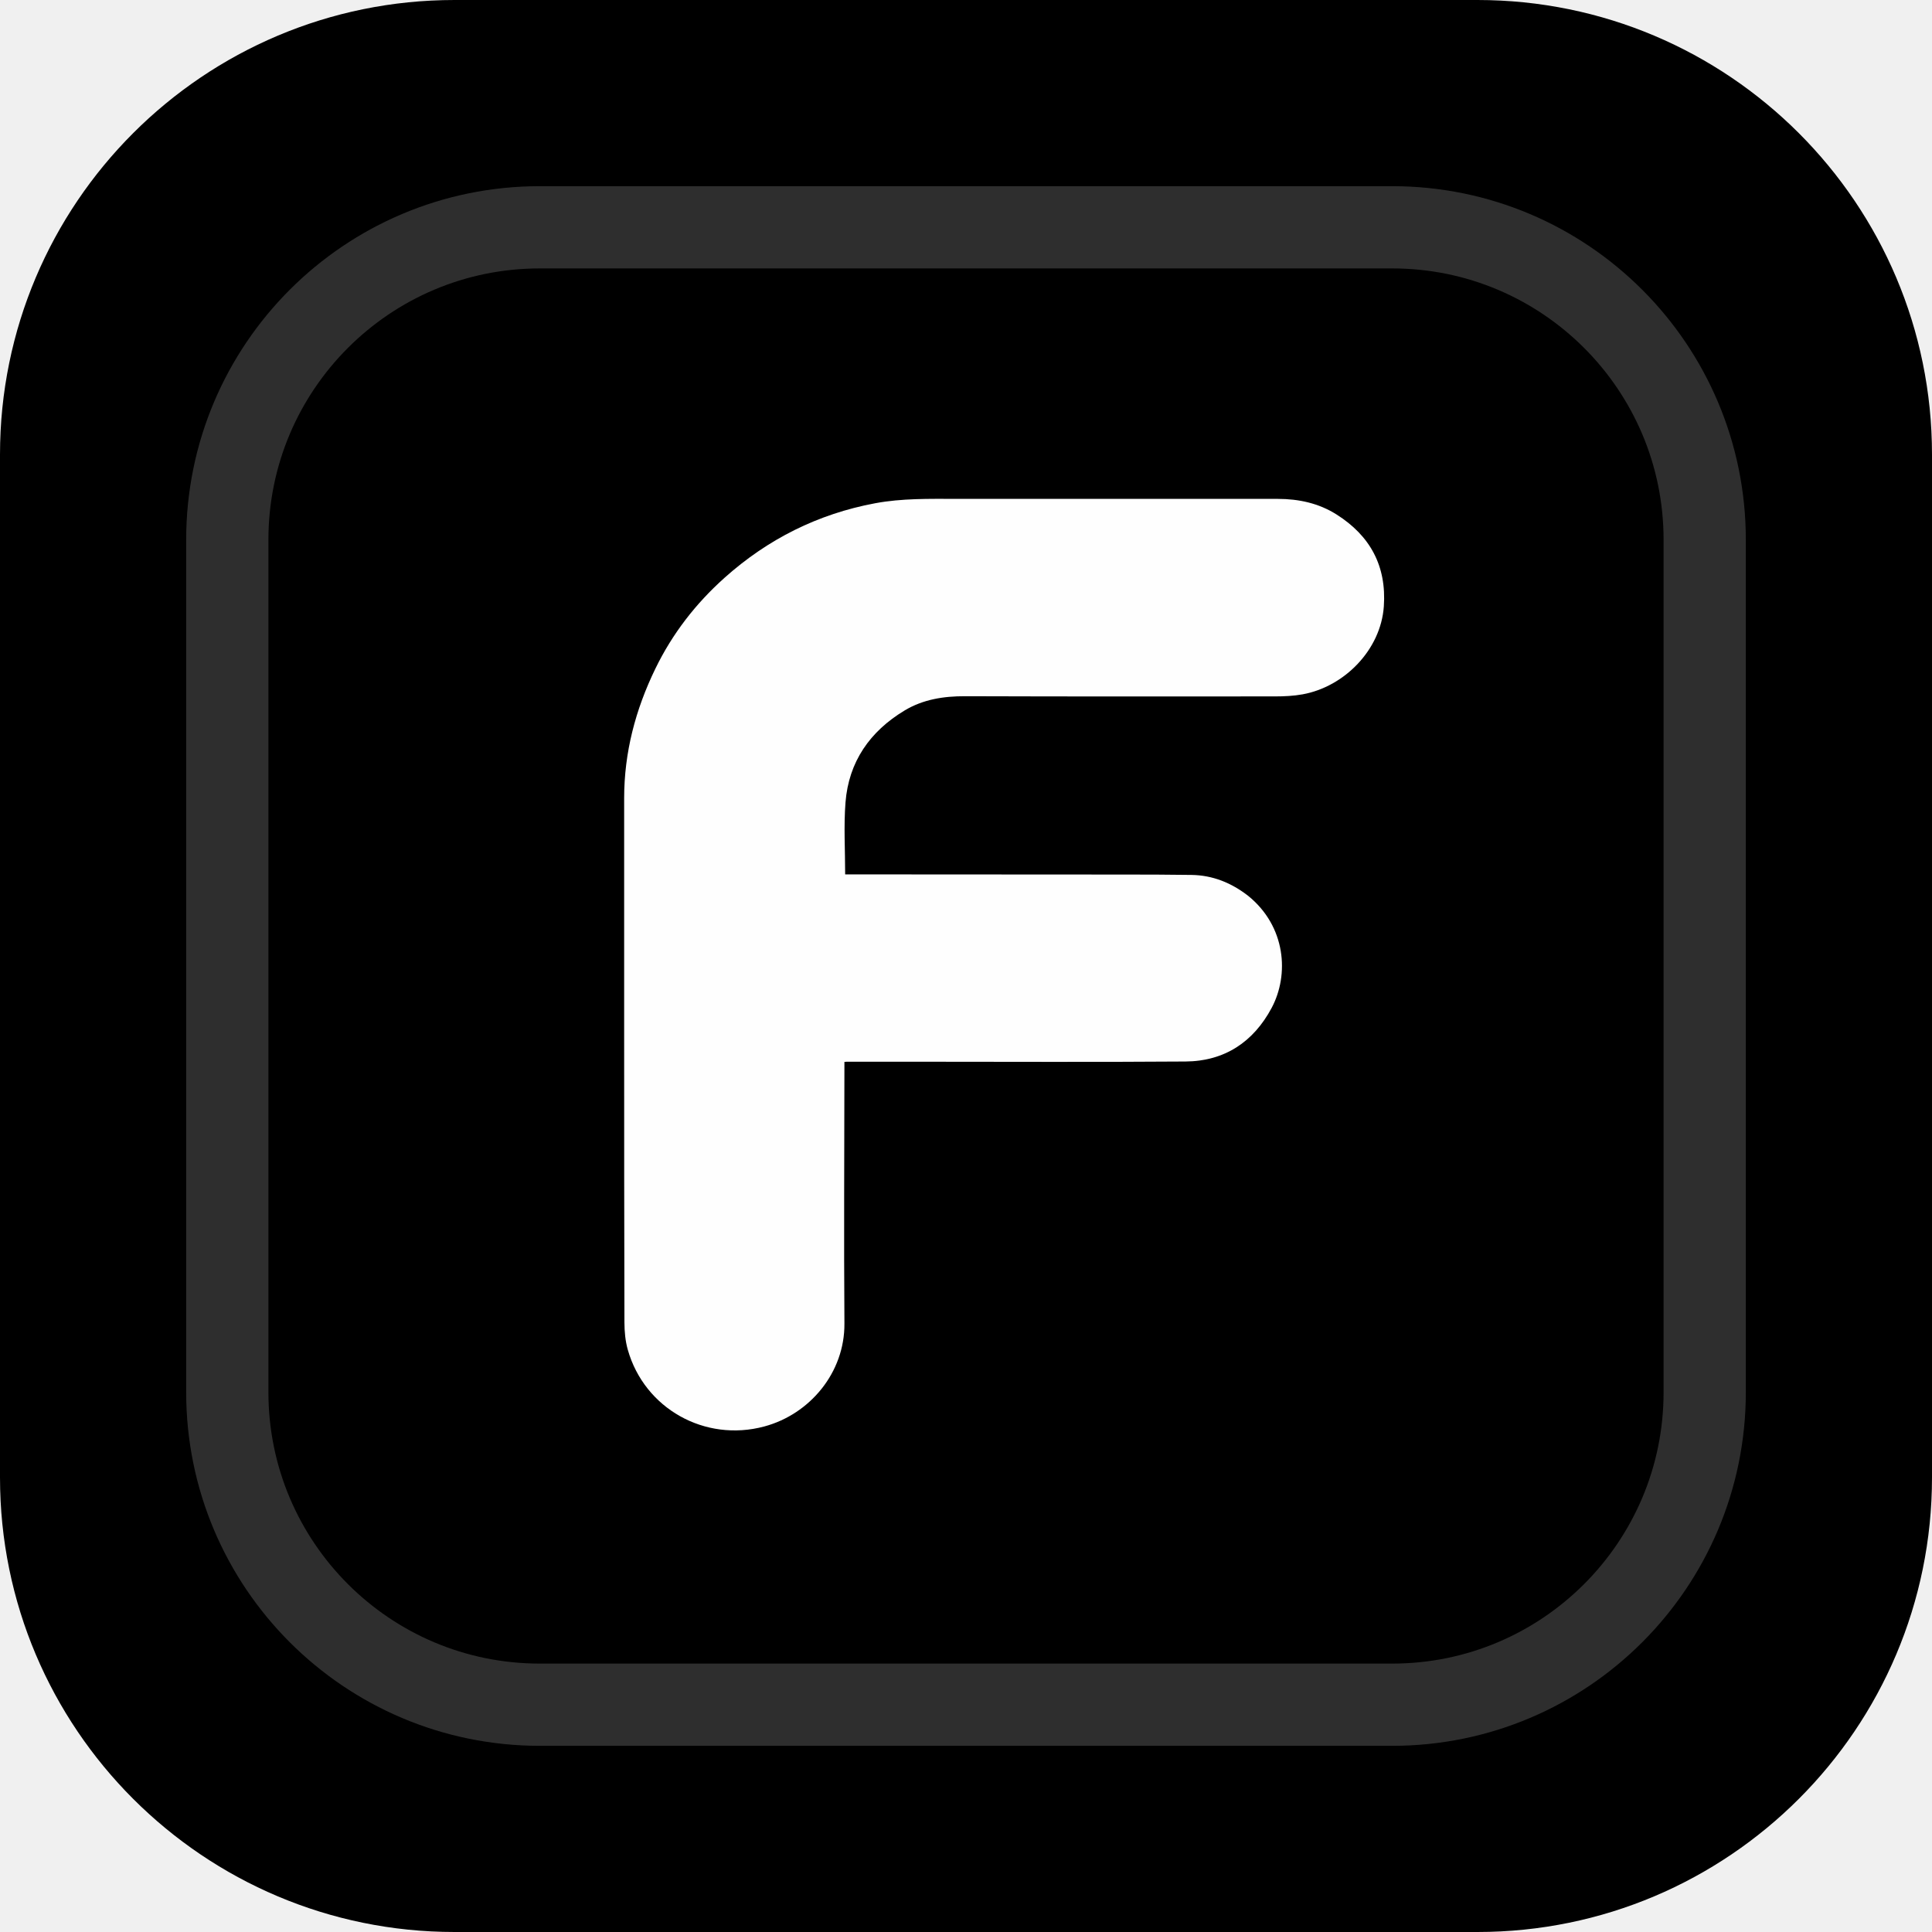
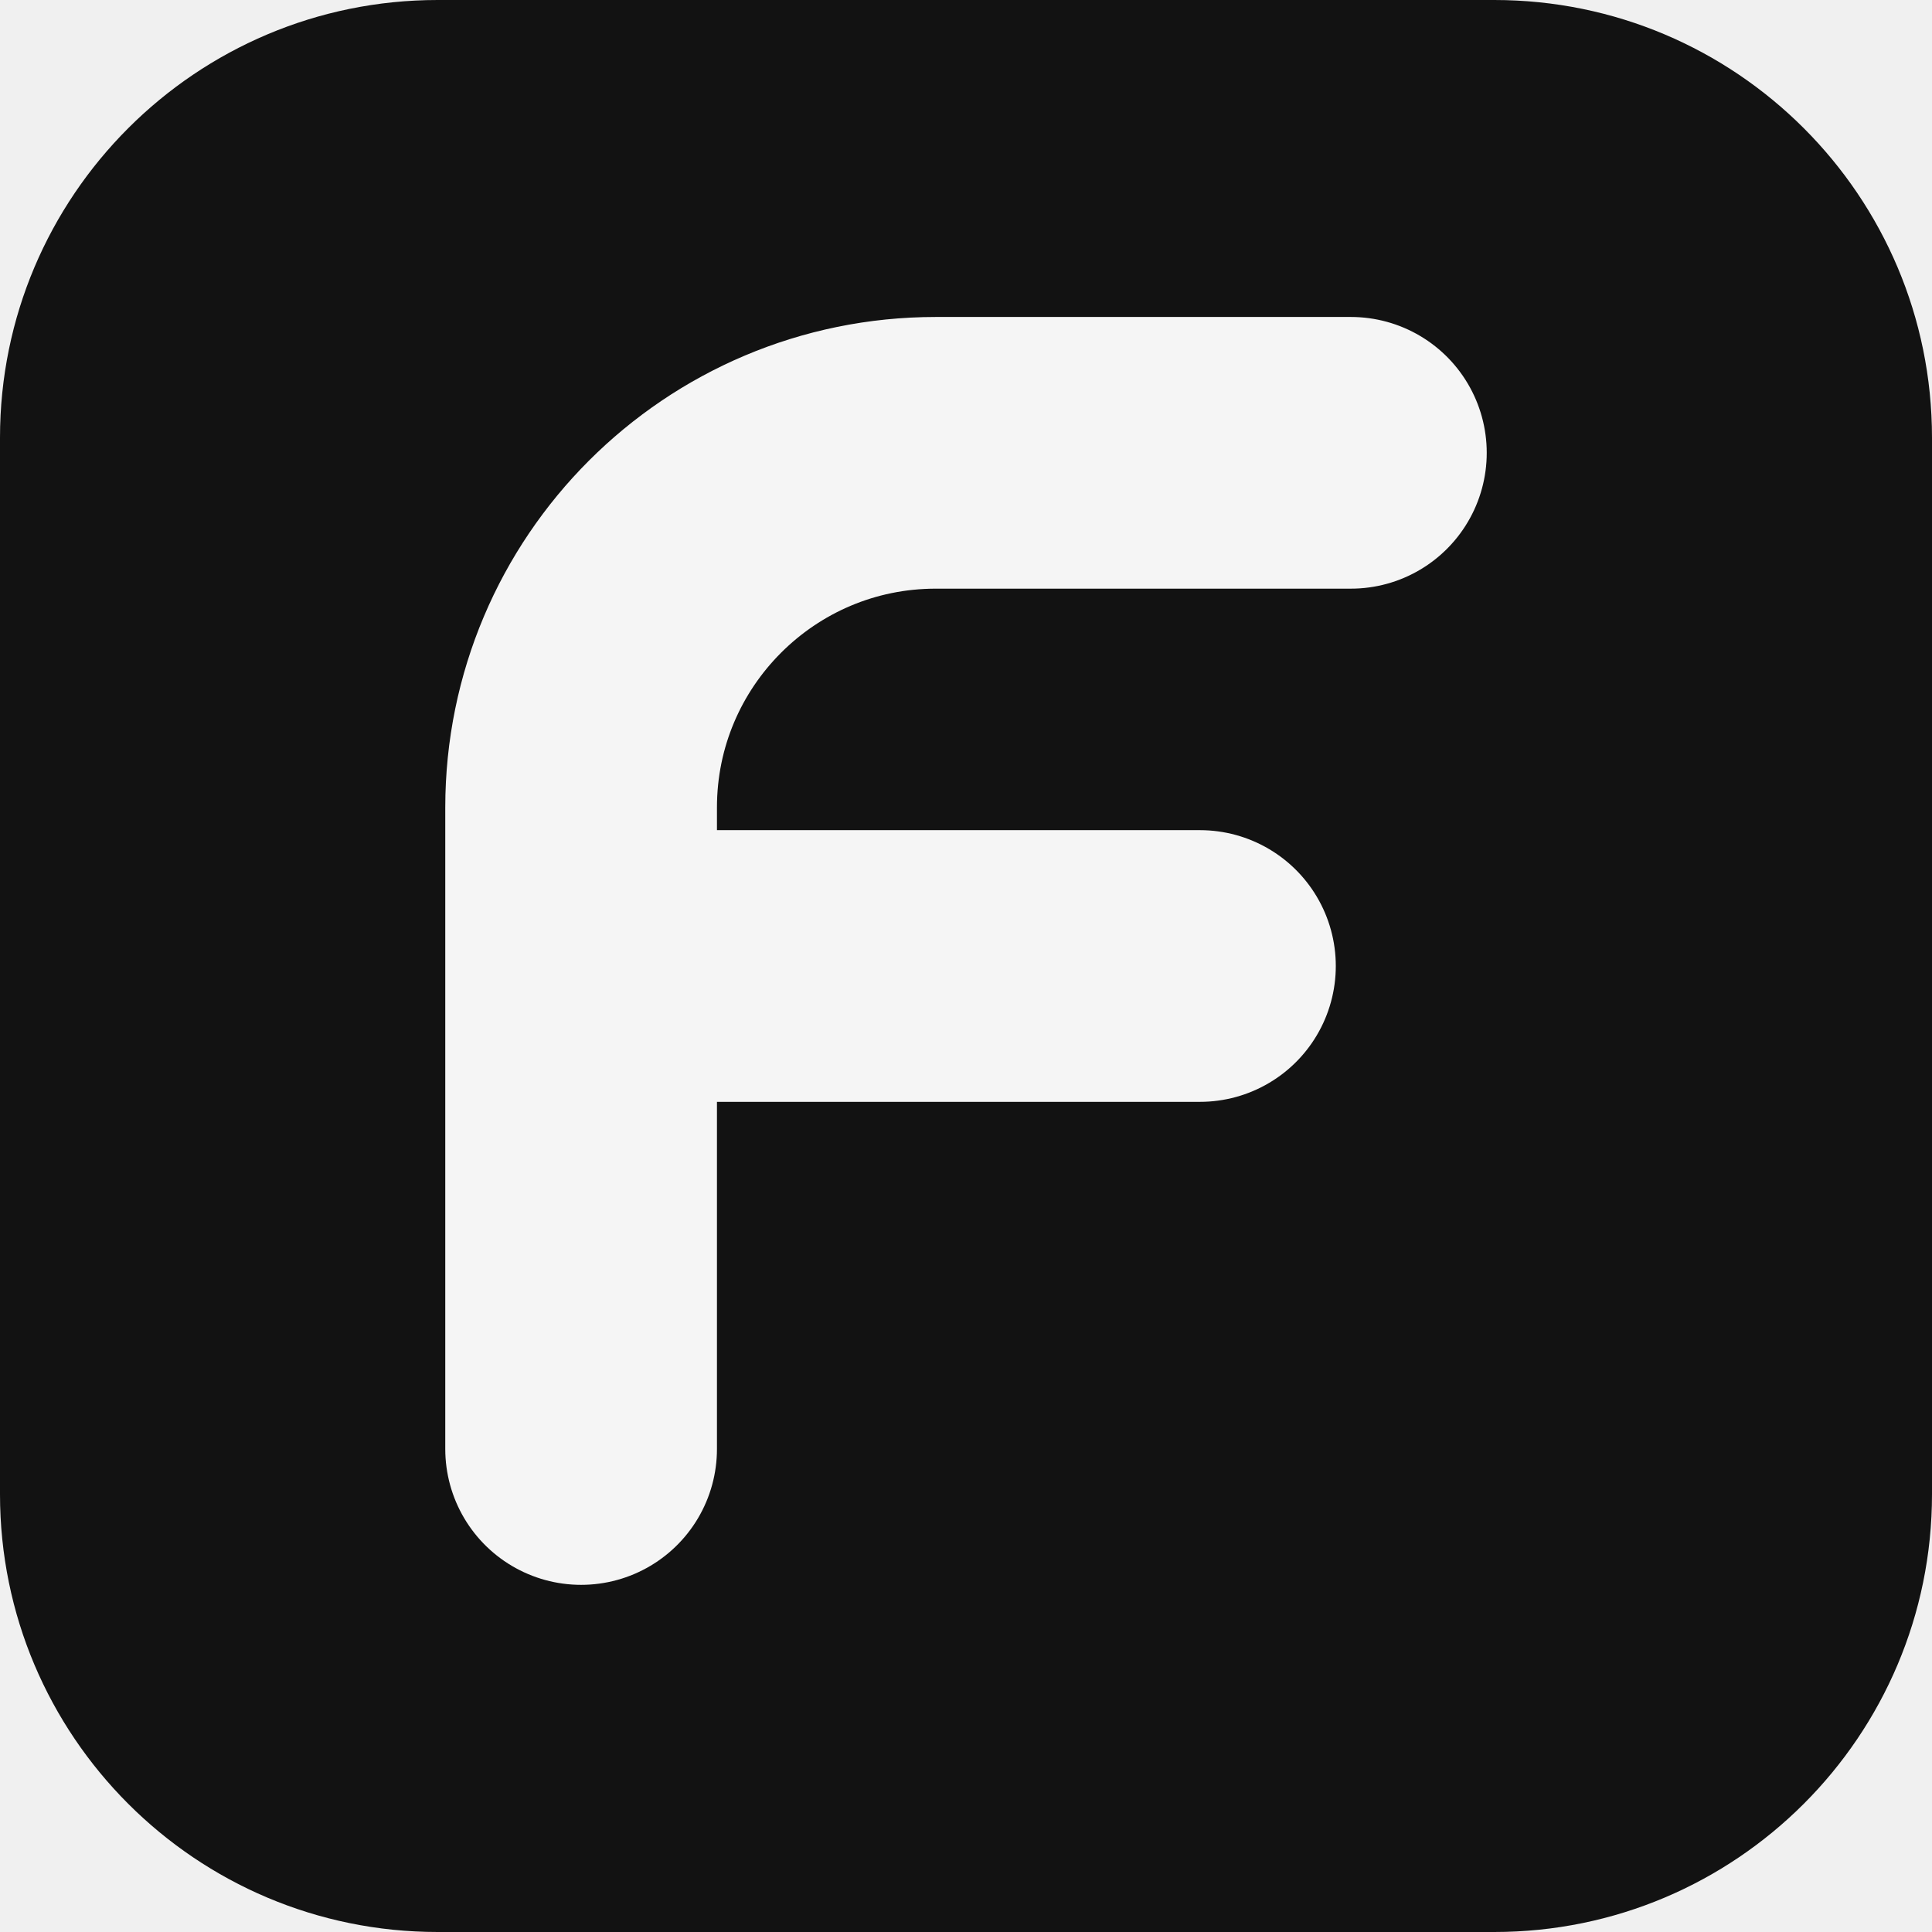
<svg xmlns="http://www.w3.org/2000/svg" width="1024" height="1024" viewBox="0 0 1024 1024" fill="none">
-   <path d="M783.059 0H240.941C107.873 0 0 107.873 0 240.941V783.059C0 916.127 107.873 1024 240.941 1024H783.059C916.127 1024 1024 916.127 1024 783.059V240.941C1024 107.873 916.127 0 783.059 0Z" fill="black" />
-   <path d="M737.882 120.473H286.118C194.633 120.473 120.471 194.635 120.471 286.12V737.884C120.471 829.369 194.633 903.531 286.118 903.531H737.882C829.367 903.531 903.53 829.369 903.53 737.884V286.12C903.53 194.635 829.367 120.473 737.882 120.473Z" stroke="white" stroke-opacity="0.18" stroke-width="43.589" />
-   <path d="M661.555 474.819C681.571 491.015 683.391 516.561 674.02 534.165C664.374 552.284 649.019 562.47 628.345 562.623C580.897 562.976 533.445 562.734 485.994 562.732C473.608 562.732 461.223 562.727 448.837 562.728C448.502 562.728 448.168 562.781 447.558 562.832C447.558 563.735 447.559 564.58 447.558 565.426C447.526 610.783 447.226 656.142 447.565 701.496C447.759 727.459 429.291 749.532 405.131 756.046C373.602 764.547 341.563 746.567 332.733 715.353C331.425 710.731 330.976 705.73 330.962 700.901C330.814 650.05 330.829 599.198 330.814 548.345C330.802 506.565 330.799 464.784 330.814 423.003C330.823 398.808 336.818 376.101 347.368 354.392C356.378 335.853 368.728 319.924 383.984 306.272C406.915 285.752 433.518 272.397 463.851 266.731C478.083 264.073 492.492 264.402 506.877 264.405C563.66 264.417 620.444 264.447 677.228 264.421C688.369 264.415 698.952 266.712 708.373 272.67C726.197 283.941 734.961 299.963 733.458 321.431C731.848 344.419 712.529 364.011 690.391 368.014C685.631 368.875 680.703 369.107 675.852 369.111C621.075 369.159 566.297 369.19 511.52 369.009C500.115 368.972 489.218 370.688 479.428 376.587C461.077 387.645 449.813 403.758 448.131 425.323C447.152 437.877 447.953 450.569 447.953 463.446C450.051 463.446 452.62 463.444 455.188 463.446C501.766 463.47 548.345 463.484 594.923 463.527C607.133 463.538 619.345 463.544 631.553 463.731C642.746 463.902 652.618 467.882 661.555 474.819Z" fill="#FEFEFE" />
+   <rect width="1024" height="1024" rx="232" fill="#121212" />
+   <path d="M308 768V428C308 324.17 392.17 240 496 240H716M308 512H636" stroke="#F5F5F5" stroke-width="144" stroke-linecap="round" stroke-linejoin="round" />
</svg>
